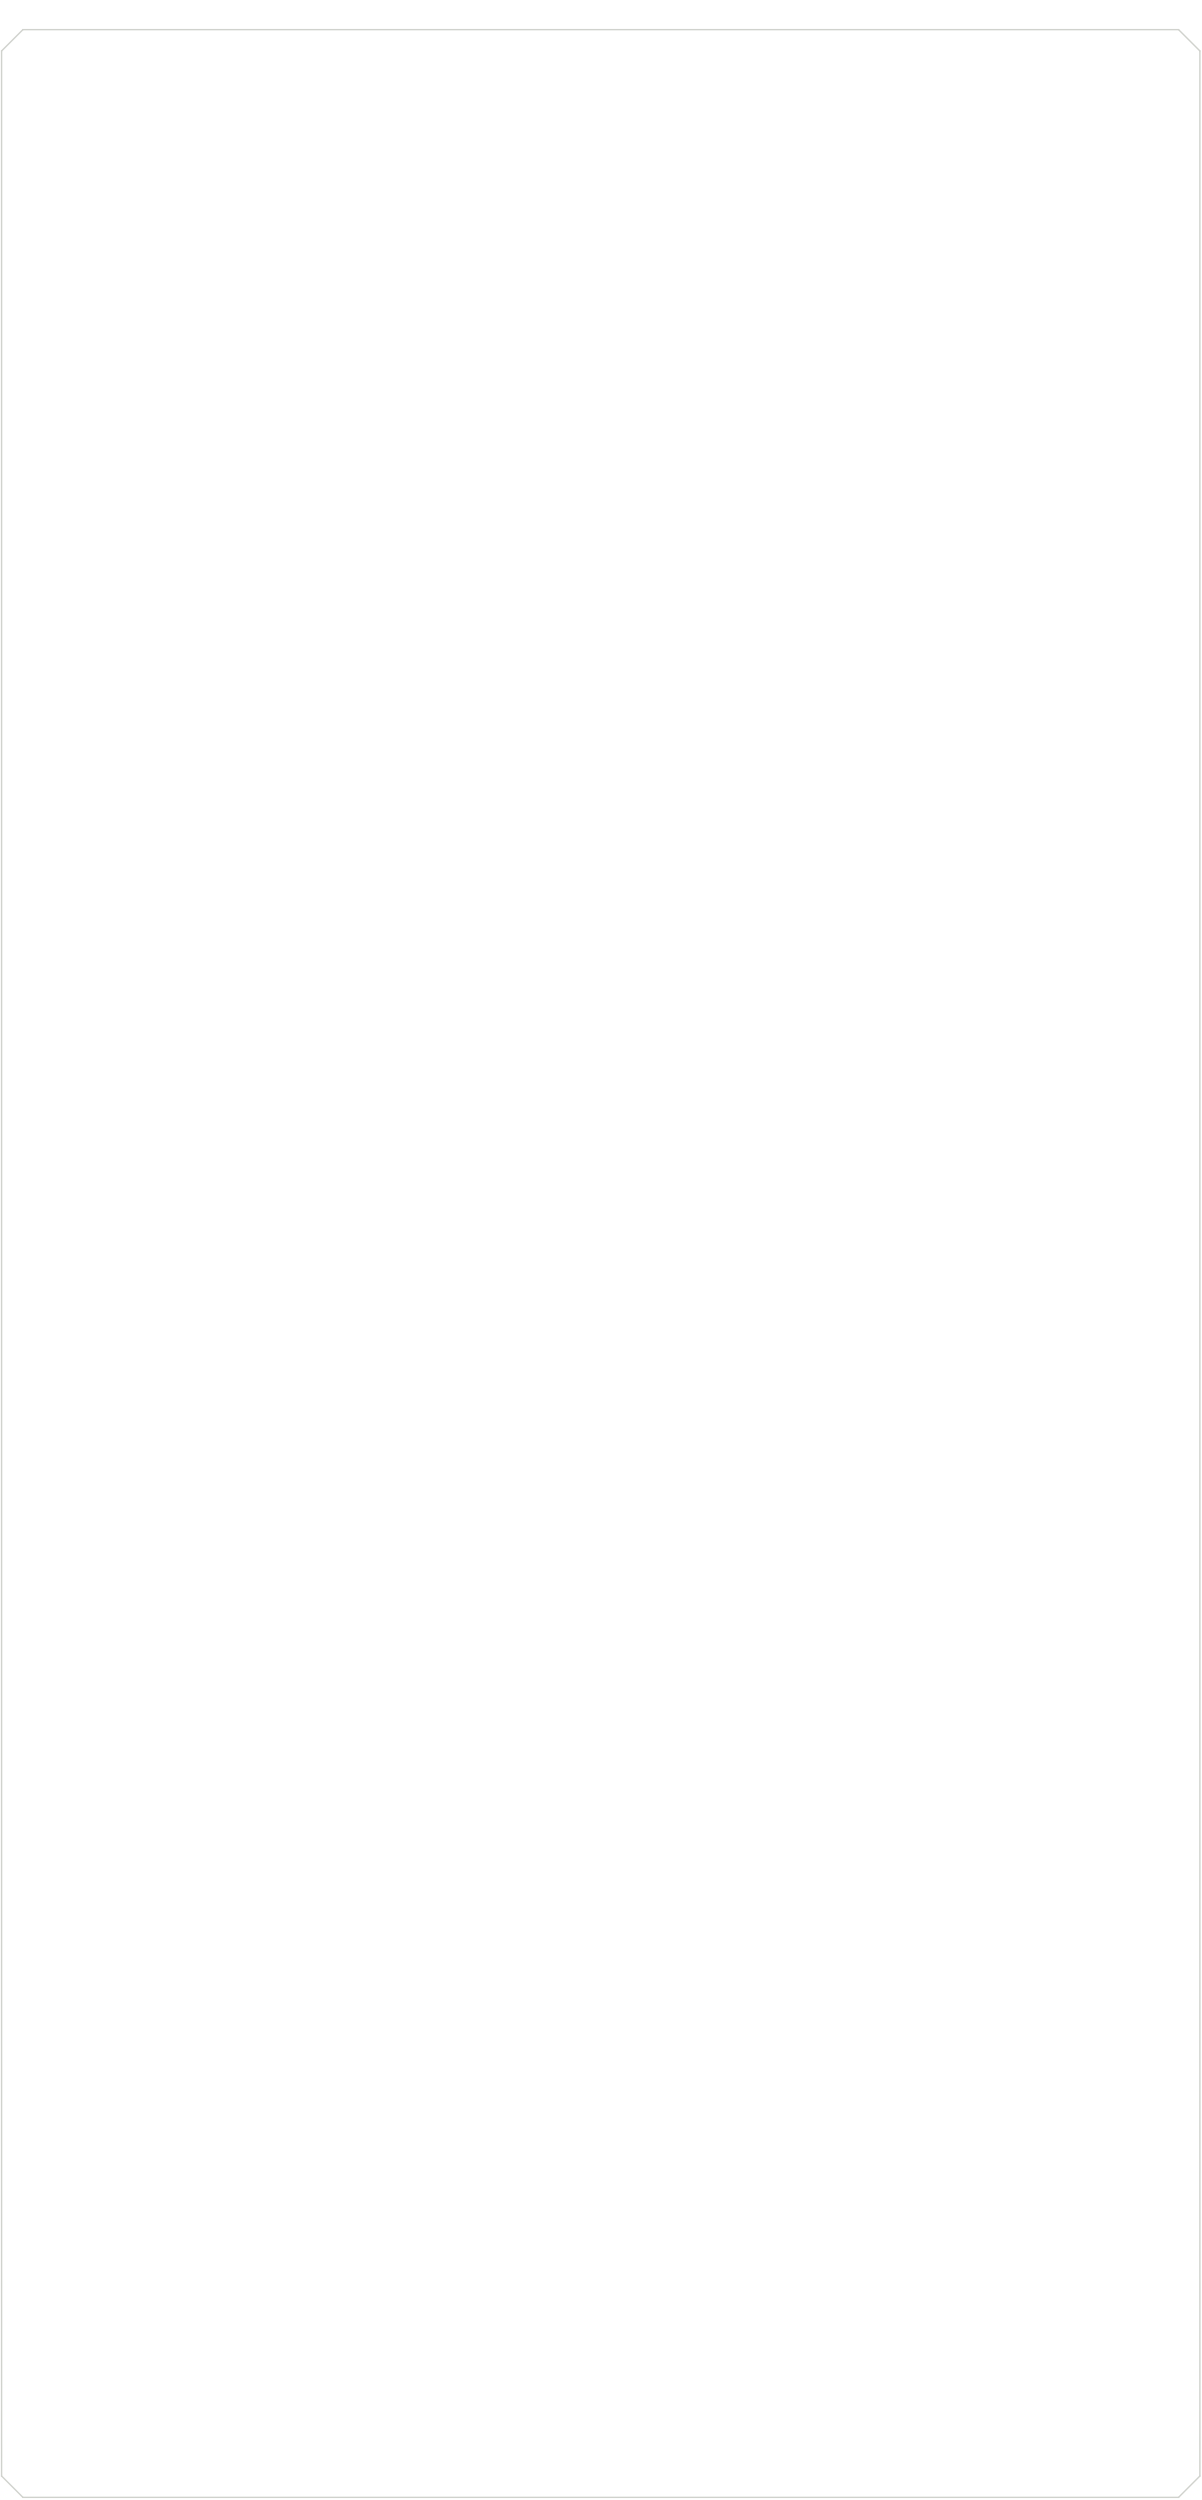
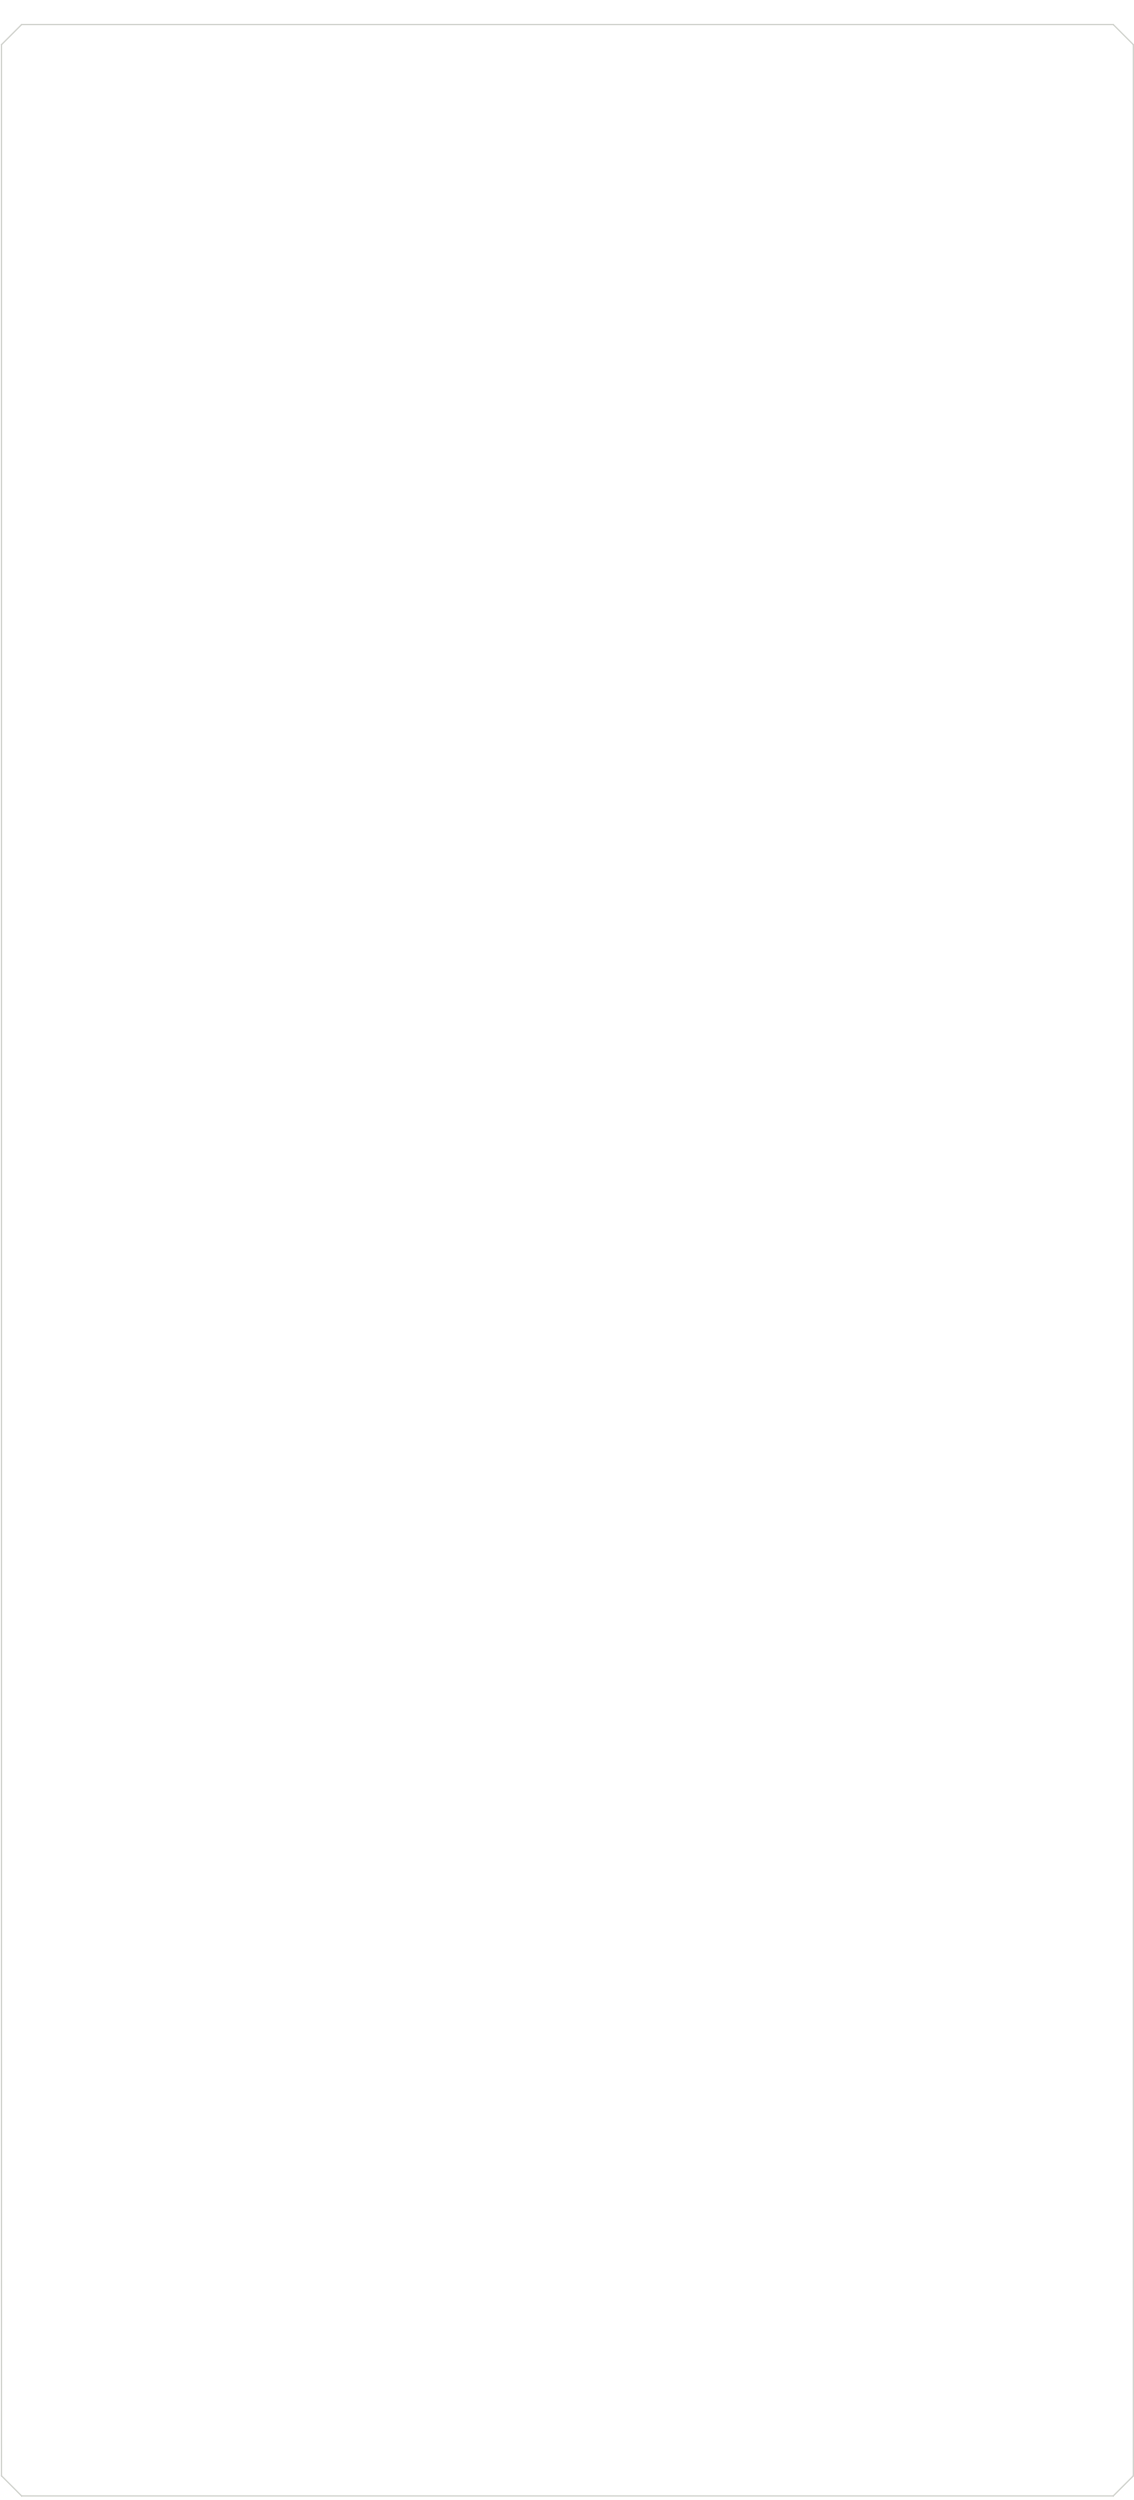
- <svg xmlns="http://www.w3.org/2000/svg" version="1.1" width="84.455mm" height="175.768mm" viewBox="0 0 84.455 175.768">
+ <svg xmlns="http://www.w3.org/2000/svg" version="1.1" width="84.658mm" height="186.639mm" viewBox="0 0 84.658 186.639">
  <g style="fill:#000000; fill-opacity:1;stroke:#000000; stroke-opacity:1; stroke-linecap:round; stroke-linejoin:round;" transform="translate(0 0) scale(1 1)">
</g>
  <g style="fill:#000000; fill-opacity:0.0;  stroke:#000000; stroke-width:0; stroke-opacity:1;  stroke-linecap:round; stroke-linejoin:round;">
</g>
  <g style="fill:#D0D2CD; fill-opacity:0.0;  stroke:#D0D2CD; stroke-width:0; stroke-opacity:1;  stroke-linecap:round; stroke-linejoin:round;">
</g>
  <g style="fill:#D0D2CD; fill-opacity:0.0;  stroke:#D0D2CD; stroke-width:0.1; stroke-opacity:1;  stroke-linecap:round; stroke-linejoin:round;">
-     <path d="M84.361 174.083 L82.861 175.583 " />
-     <path d="M1.611 2.083 L82.861 2.083 " />
-     <path d="M82.861 2.083 L84.361 3.583 " />
-     <path d="M0.111 174.083 L1.611 175.583 " />
-     <path d="M0.111 174.083 L0.111 3.583 " />
-     <path d="M84.361 3.583 L84.361 174.083 " />
-     <path d="M82.861 175.583 L1.611 175.583 " />
-     <path d="M0.111 3.583 L1.611 2.083 " />
+     <path d="M1.611 1.833 L0.111 3.333 " />
+     <path d="M83.111 1.833 L1.611 1.833 " />
+     <path d="M84.611 3.333 L83.111 1.833 " />
+     <path d="M84.611 184.833 L84.611 3.333 " />
+     <path d="M83.111 186.333 L84.611 184.833 " />
+     <path d="M1.611 186.333 L83.111 186.333 " />
+     <path d="M0.111 184.833 L0.111 3.333 " />
+     <path d="M0.111 184.833 L1.611 186.333 " />
+     <g>
+ </g>
+     <g>
+ </g>
    <g>
</g>
    <g>
</g>
    <g>
</g>
    <g>
</g>
    <g>
</g>
    <g>
</g>
    <g>
</g>
    <g>
</g>
    <g>
</g>
    <g>
</g>
    <g>
</g>
    <g>
</g>
    <g>
</g>
    <g>
</g>
    <g>
</g>
    <g>
</g>
    <g>
</g>
    <g>
</g>
    <g>
</g>
    <g>
</g>
    <g>
</g>
    <g>
</g>
    <g>
</g>
    <g>
</g>
    <g>
</g>
    <g>
</g>
    <g>
</g>
    <g>
</g>
    <g>
</g>
    <g>
</g>
    <g>
</g>
    <g>
</g>
    <g>
</g>
    <g>
</g>
    <g>
</g>
    <g>
</g>
    <g>
</g>
    <g>
</g>
    <g>
</g>
    <g>
</g>
    <g>
</g>
    <g>
</g>
    <g>
</g>
    <g>
</g>
    <g>
</g>
    <g>
</g>
    <g>
</g>
    <g>
</g>
    <g>
</g>
    <g>
</g>
    <g>
</g>
    <g>
</g>
    <g>
</g>
    <g>
</g>
    <g>
</g>
    <g>
</g>
    <g>
</g>
    <g>
</g>
    <g>
</g>
    <g>
</g>
    <g>
</g>
    <g>
</g>
    <g>
</g>
    <g>
</g>
    <g>
</g>
    <g>
</g>
    <g>
</g>
    <g>
</g>
    <g>
</g>
    <g>
</g>
    <g>
</g>
    <g>
</g>
    <g>
</g>
    <g>
</g>
    <g>
</g>
    <g>
</g>
    <g>
</g>
    <g>
</g>
    <g>
</g>
    <g>
</g>
    <g>
</g>
    <g>
</g>
    <g>
</g>
    <g>
</g>
    <g>
</g>
    <g>
</g>
    <g>
</g>
    <g>
</g>
    <g>
</g>
    <g>
</g>
    <g>
</g>
    <g>
</g>
    <g>
</g>
    <g>
</g>
    <g>
</g>
    <g>
</g>
    <g>
</g>
    <g>
</g>
    <g>
</g>
    <g>
</g>
    <g>
</g>
    <g>
</g>
    <g>
</g>
    <g>
</g>
    <g>
</g>
    <g>
</g>
    <g>
</g>
    <g>
</g>
    <g>
</g>
    <g>
</g>
    <g>
</g>
    <g>
</g>
    <g>
</g>
    <g>
</g>
    <g>
</g>
    <g>
</g>
    <g>
</g>
    <g>
</g>
    <g>
</g>
    <g>
</g>
    <g>
</g>
    <g>
</g>
    <g>
</g>
    <g>
</g>
    <g>
</g>
    <g>
</g>
    <g>
</g>
    <g>
</g>
    <g>
</g>
    <g>
</g>
    <g>
</g>
    <g>
</g>
    <g>
</g>
    <g>
</g>
    <g>
</g>
    <g>
</g>
    <g>
</g>
    <g>
</g>
    <g>
</g>
    <g>
</g>
    <g>
</g>
    <g>
</g>
    <g>
</g>
    <g>
</g>
    <g>
</g>
    <g>
</g>
    <g>
</g>
    <g>
</g>
    <g>
</g>
  </g>
</svg>
